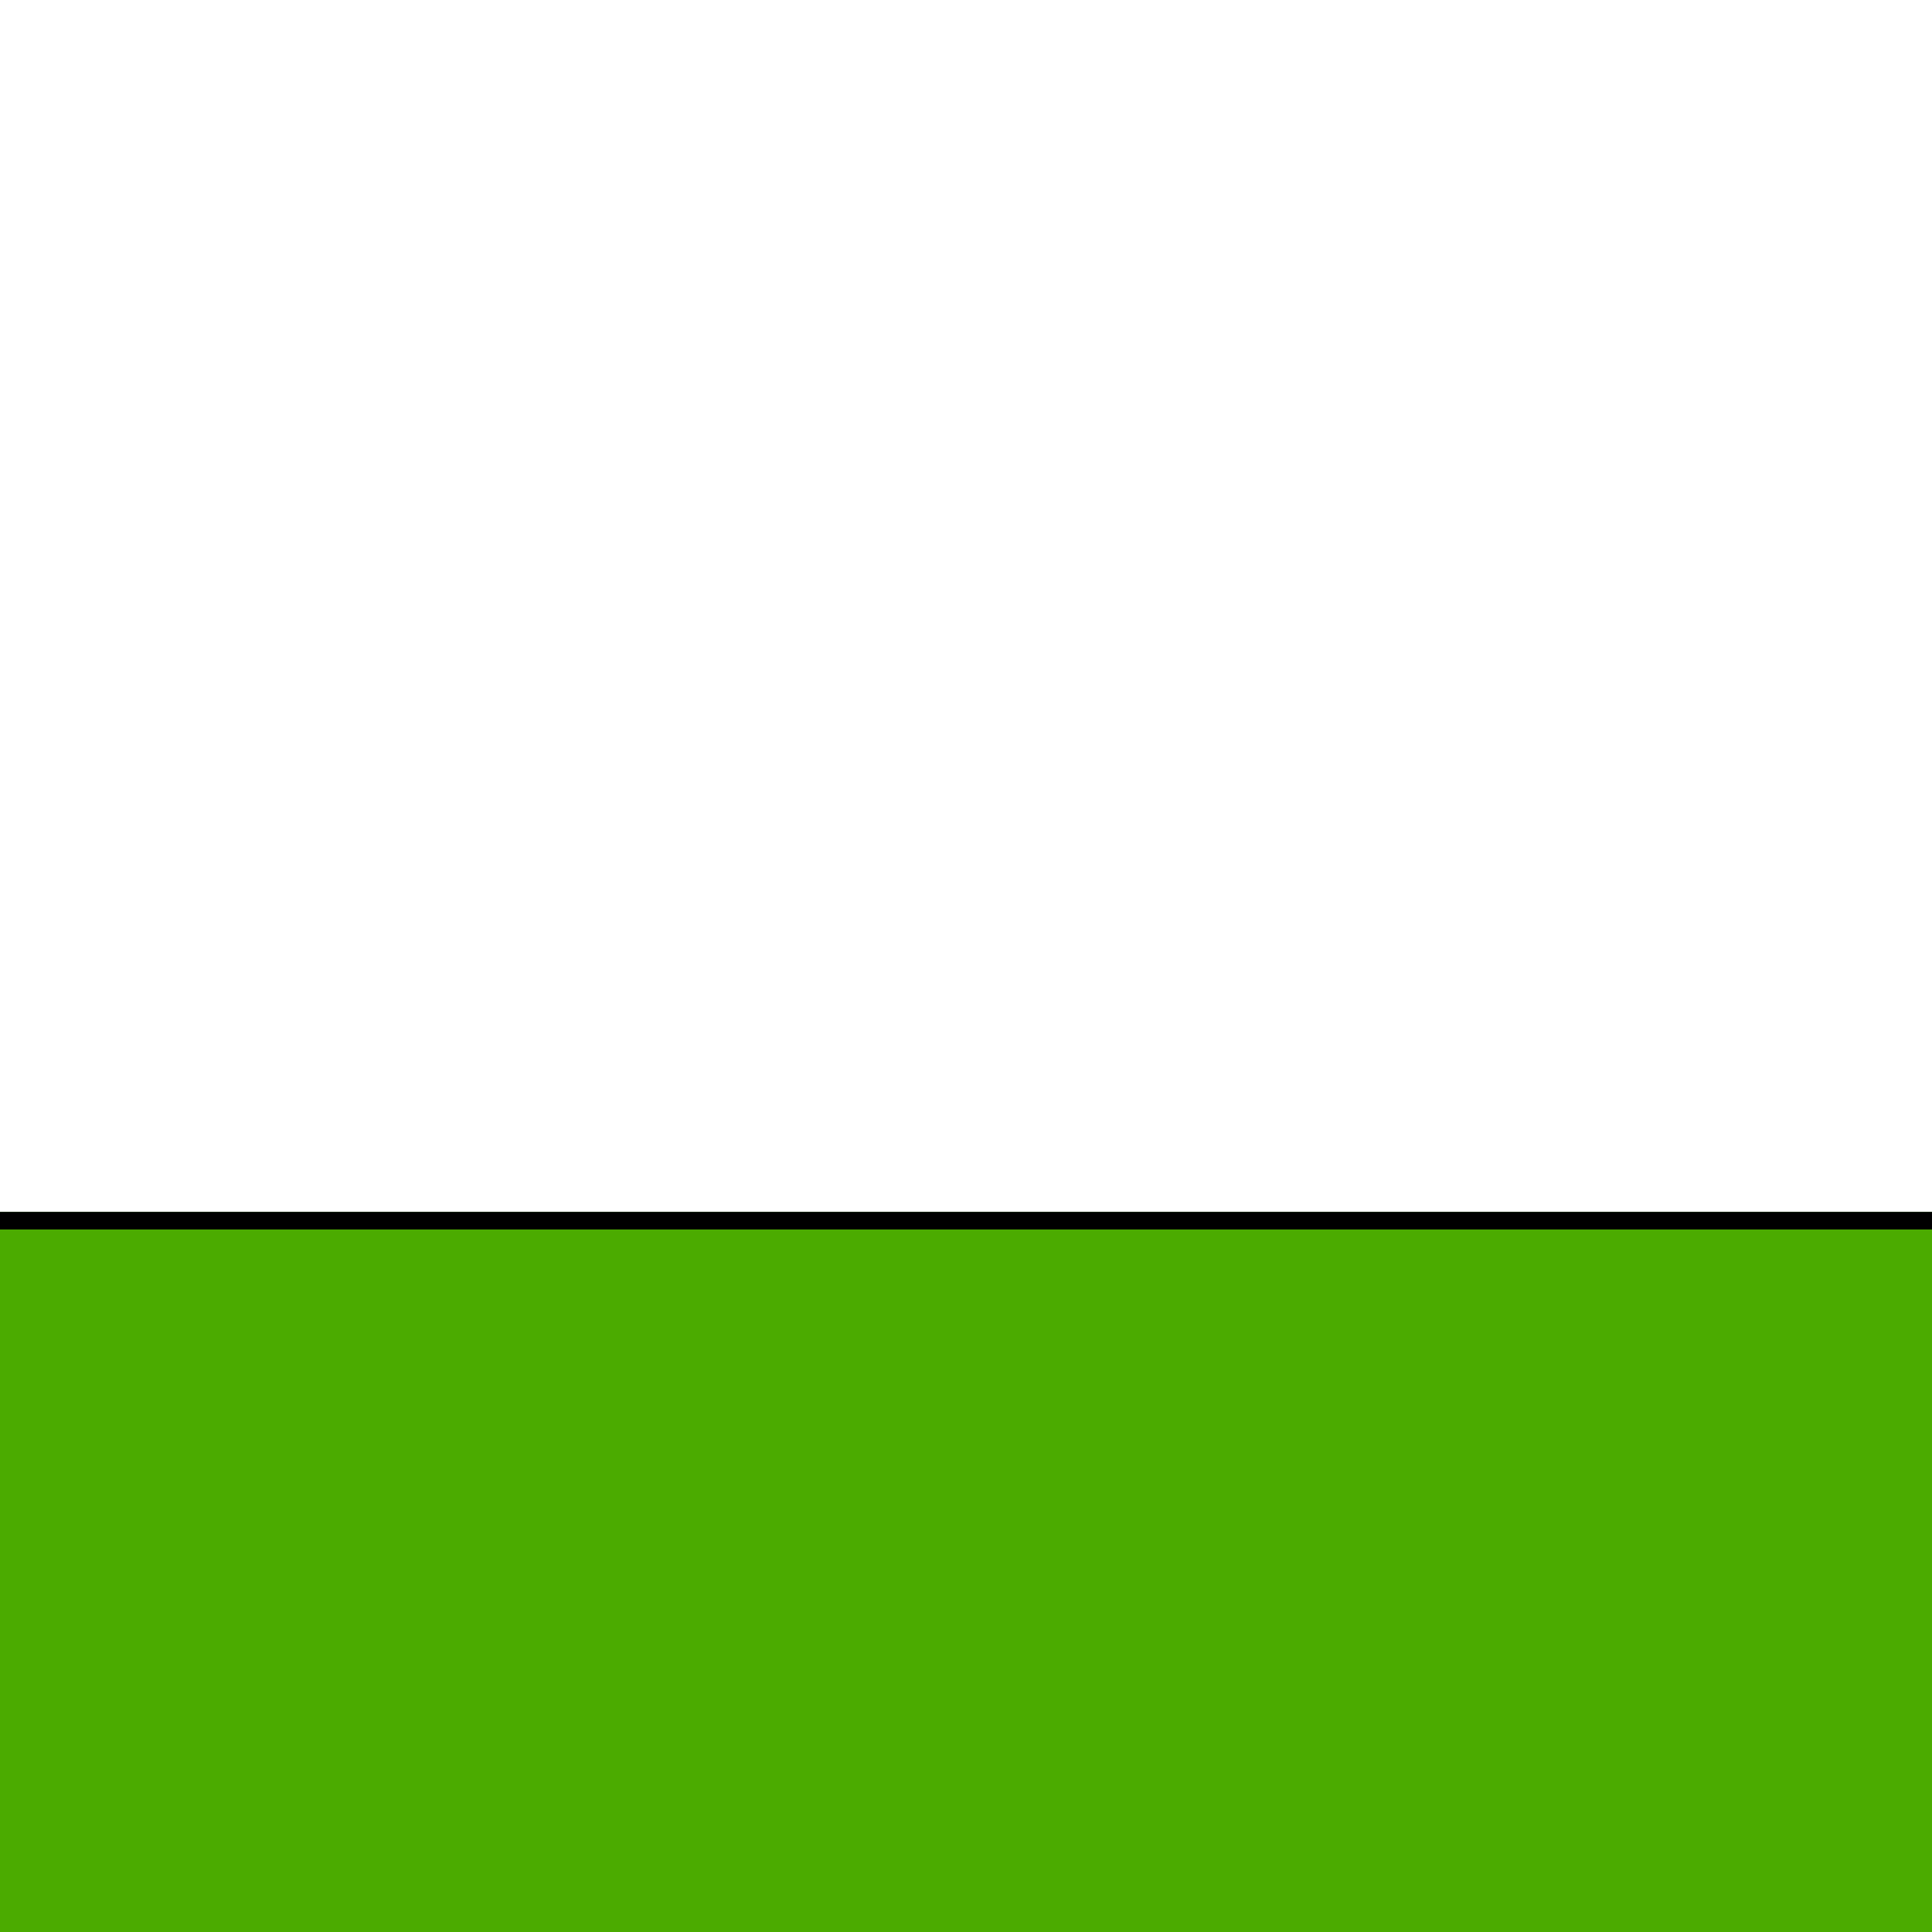
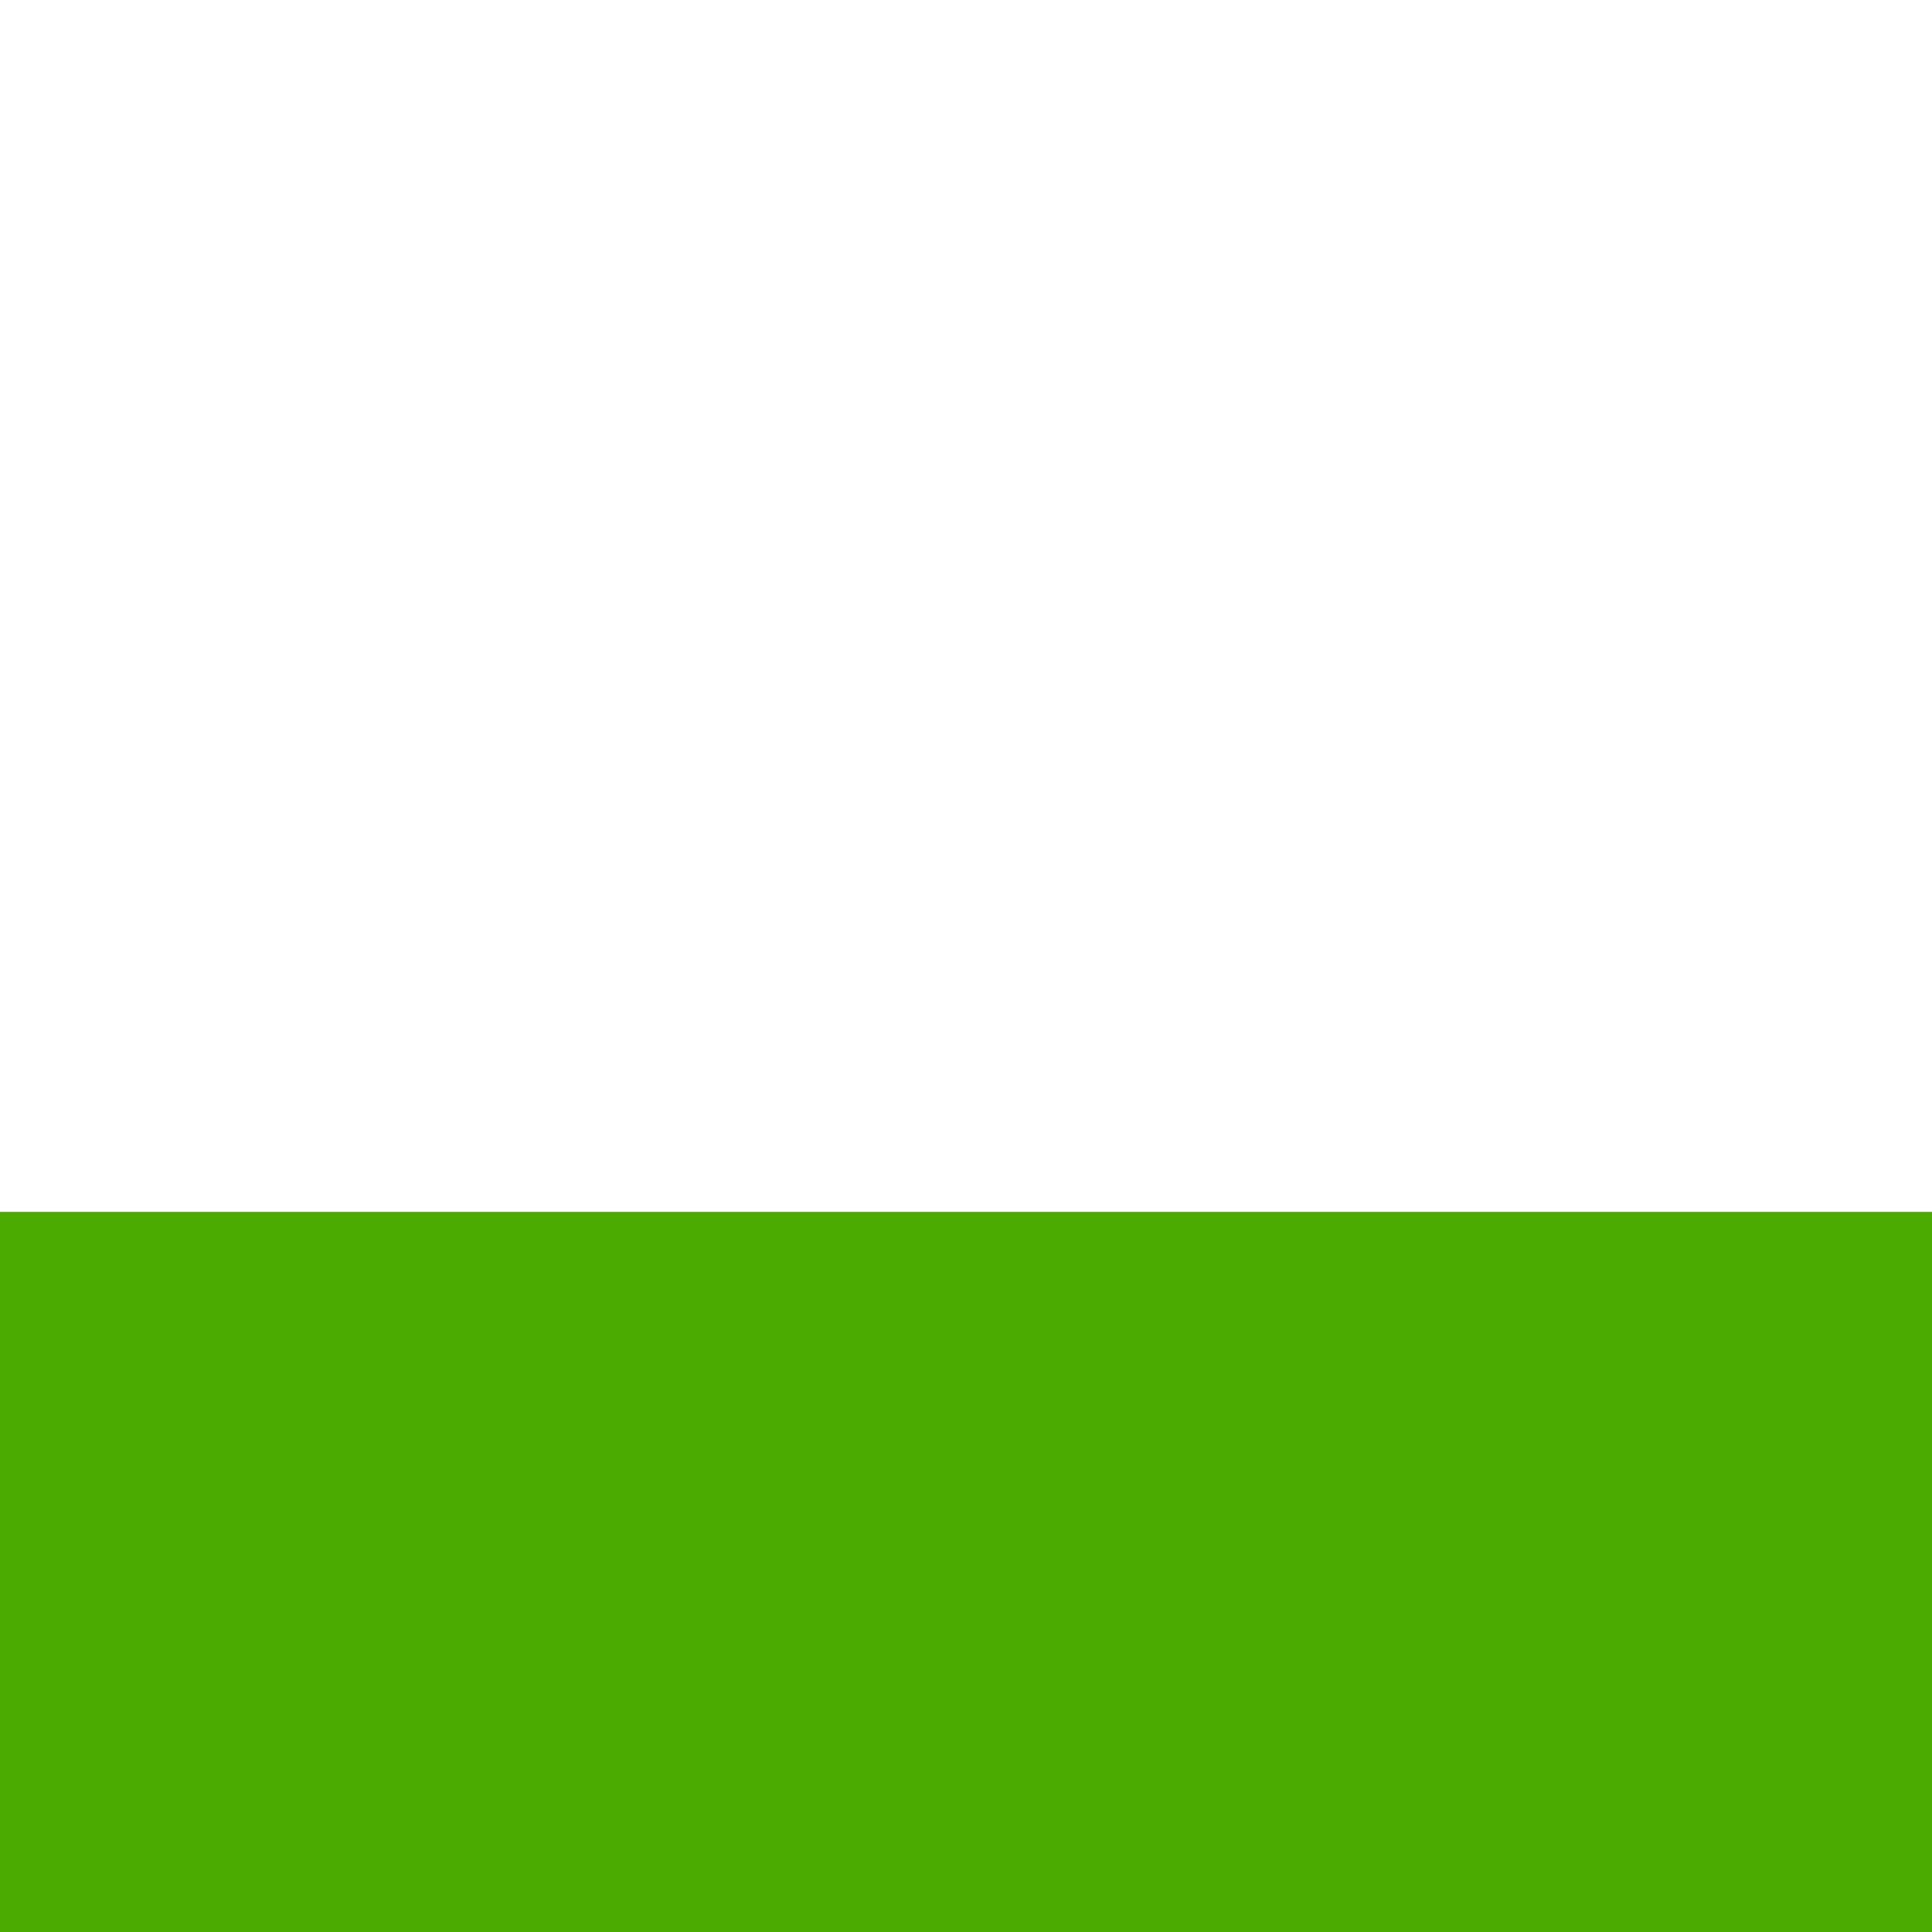
<svg xmlns="http://www.w3.org/2000/svg" width="110" height="110" viewBox="0 0 110 110" fill="none">
  <rect width="110" height="110" fill="white" />
  <rect width="110" height="110" fill="white" />
-   <mask id="path-3-inside-1_21_8" fill="white">
-     <path d="M0 69H110V110H0V69Z" />
-   </mask>
  <path d="M0 69H110V110H0V69Z" fill="#4BAB00" />
-   <path d="M0 70H110V68H0V70Z" fill="black" mask="url(#path-3-inside-1_21_8)" />
</svg>
